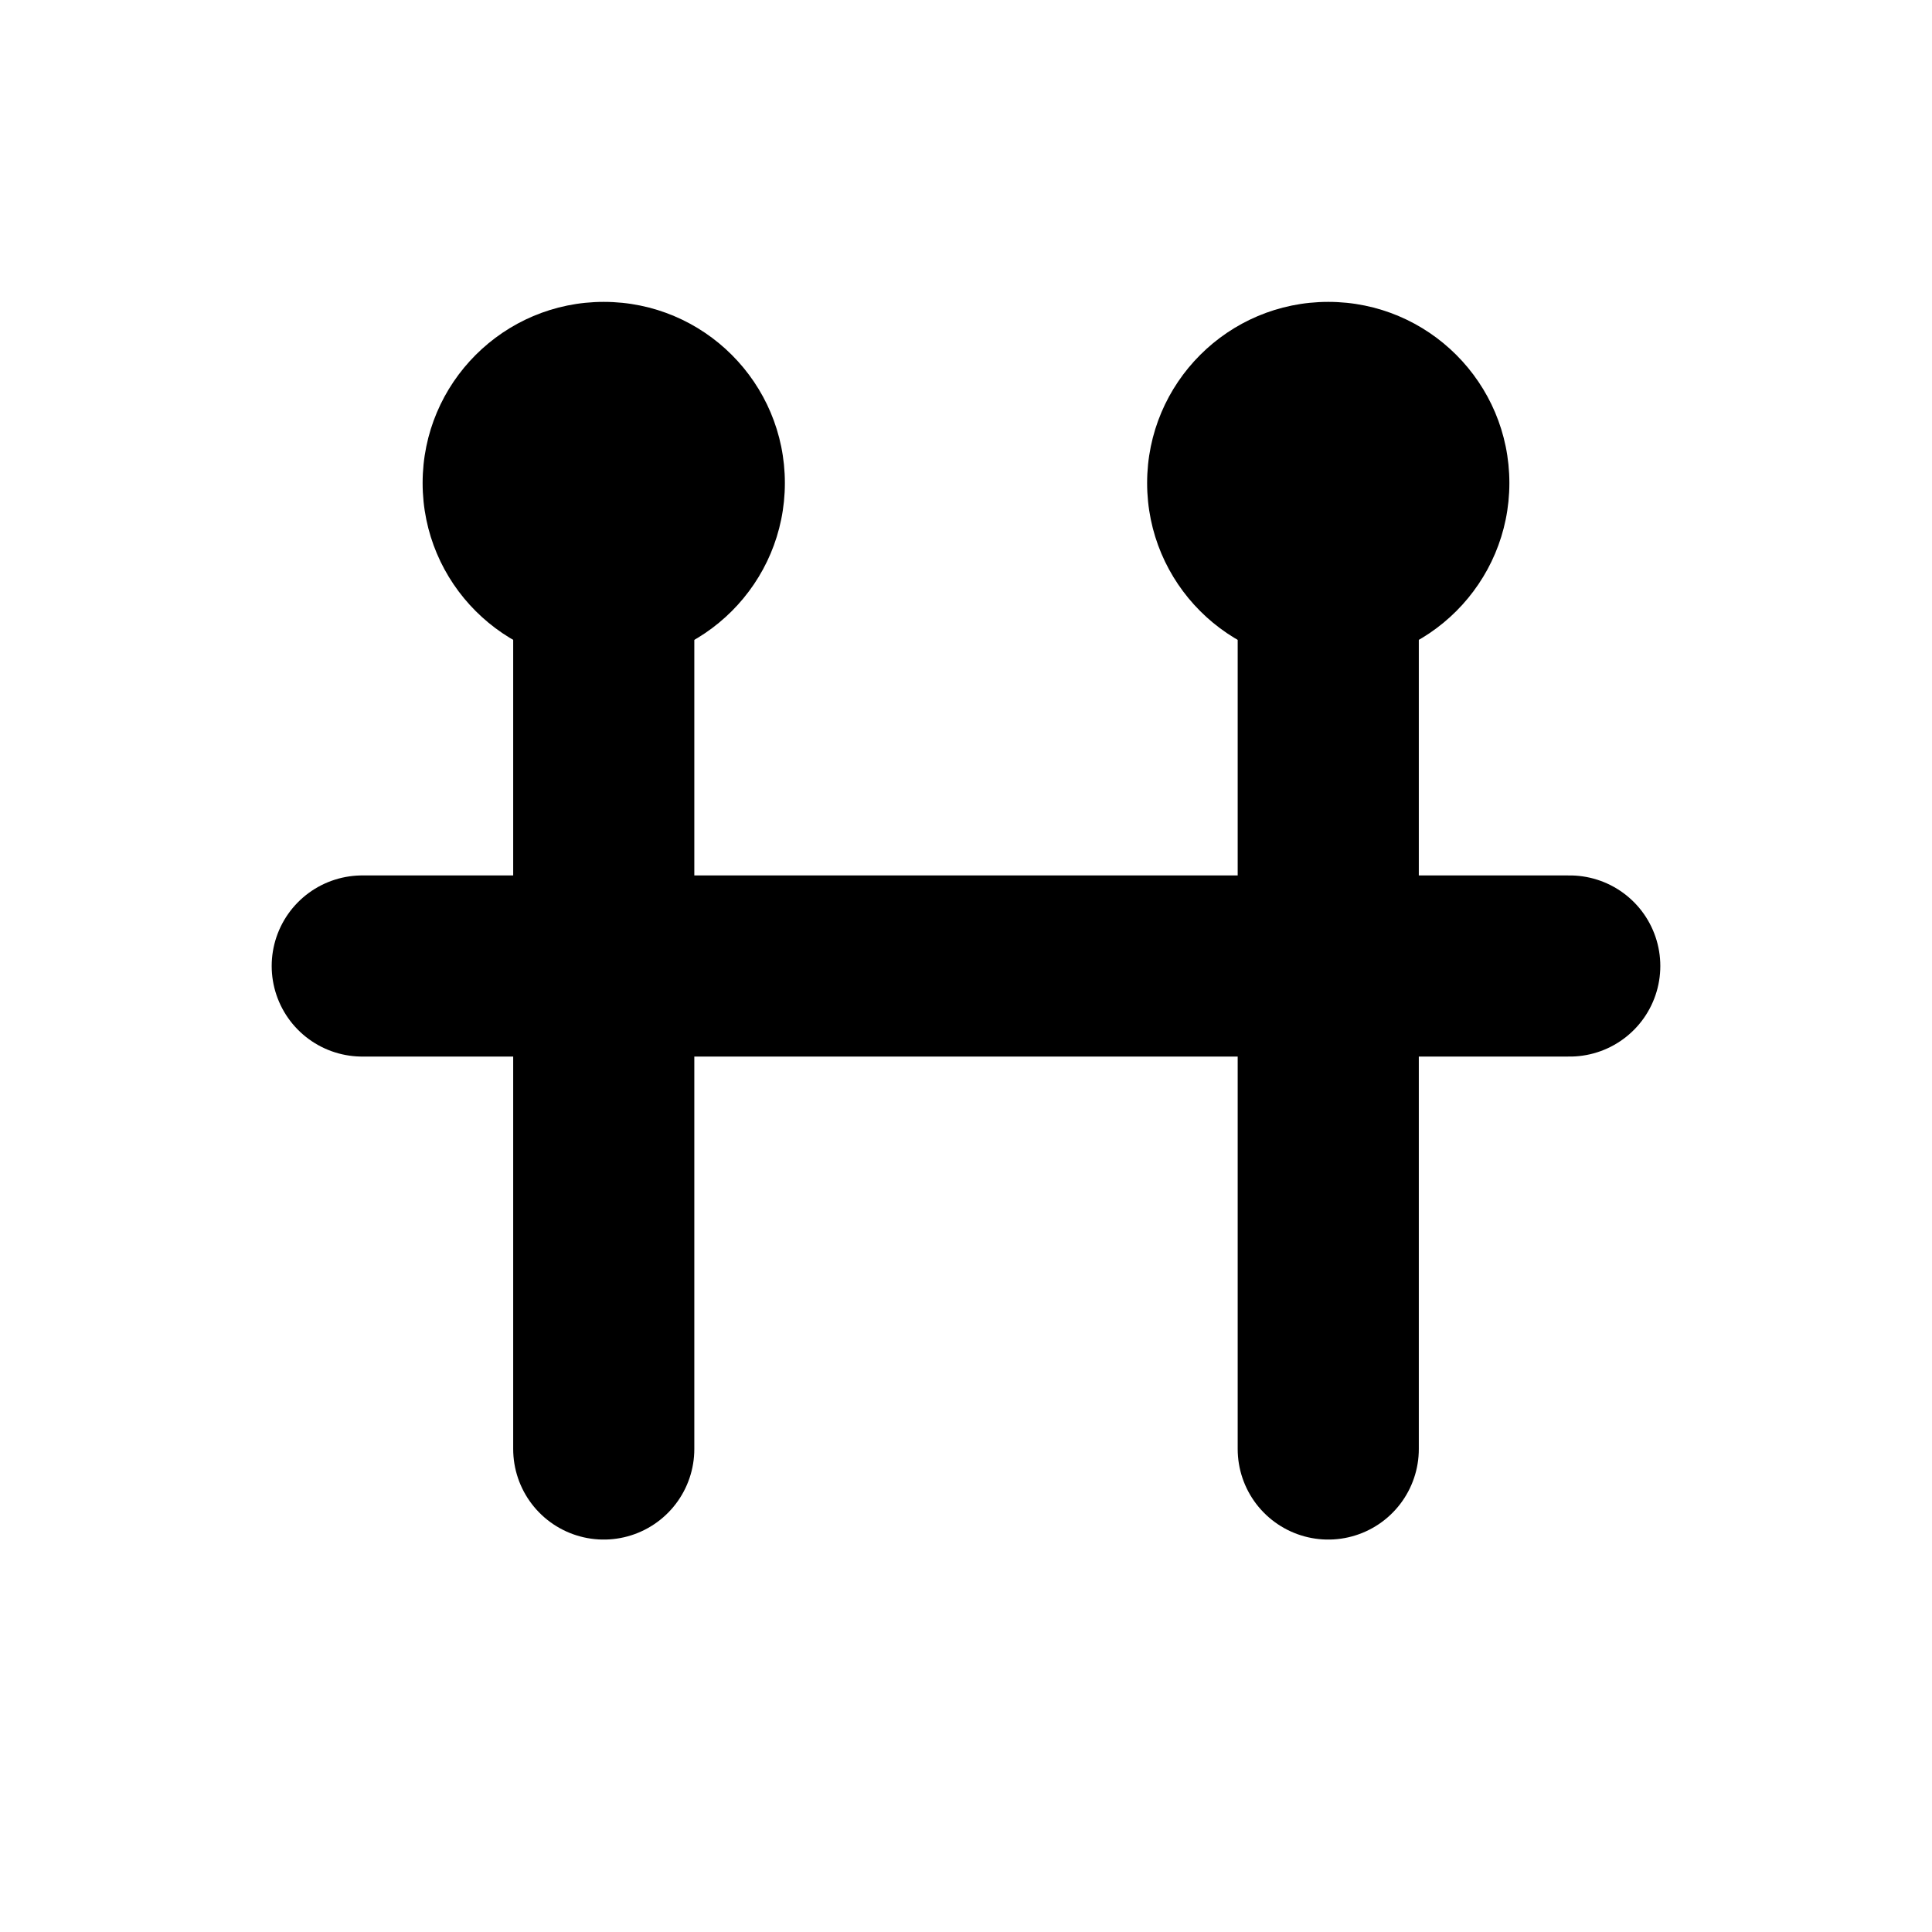
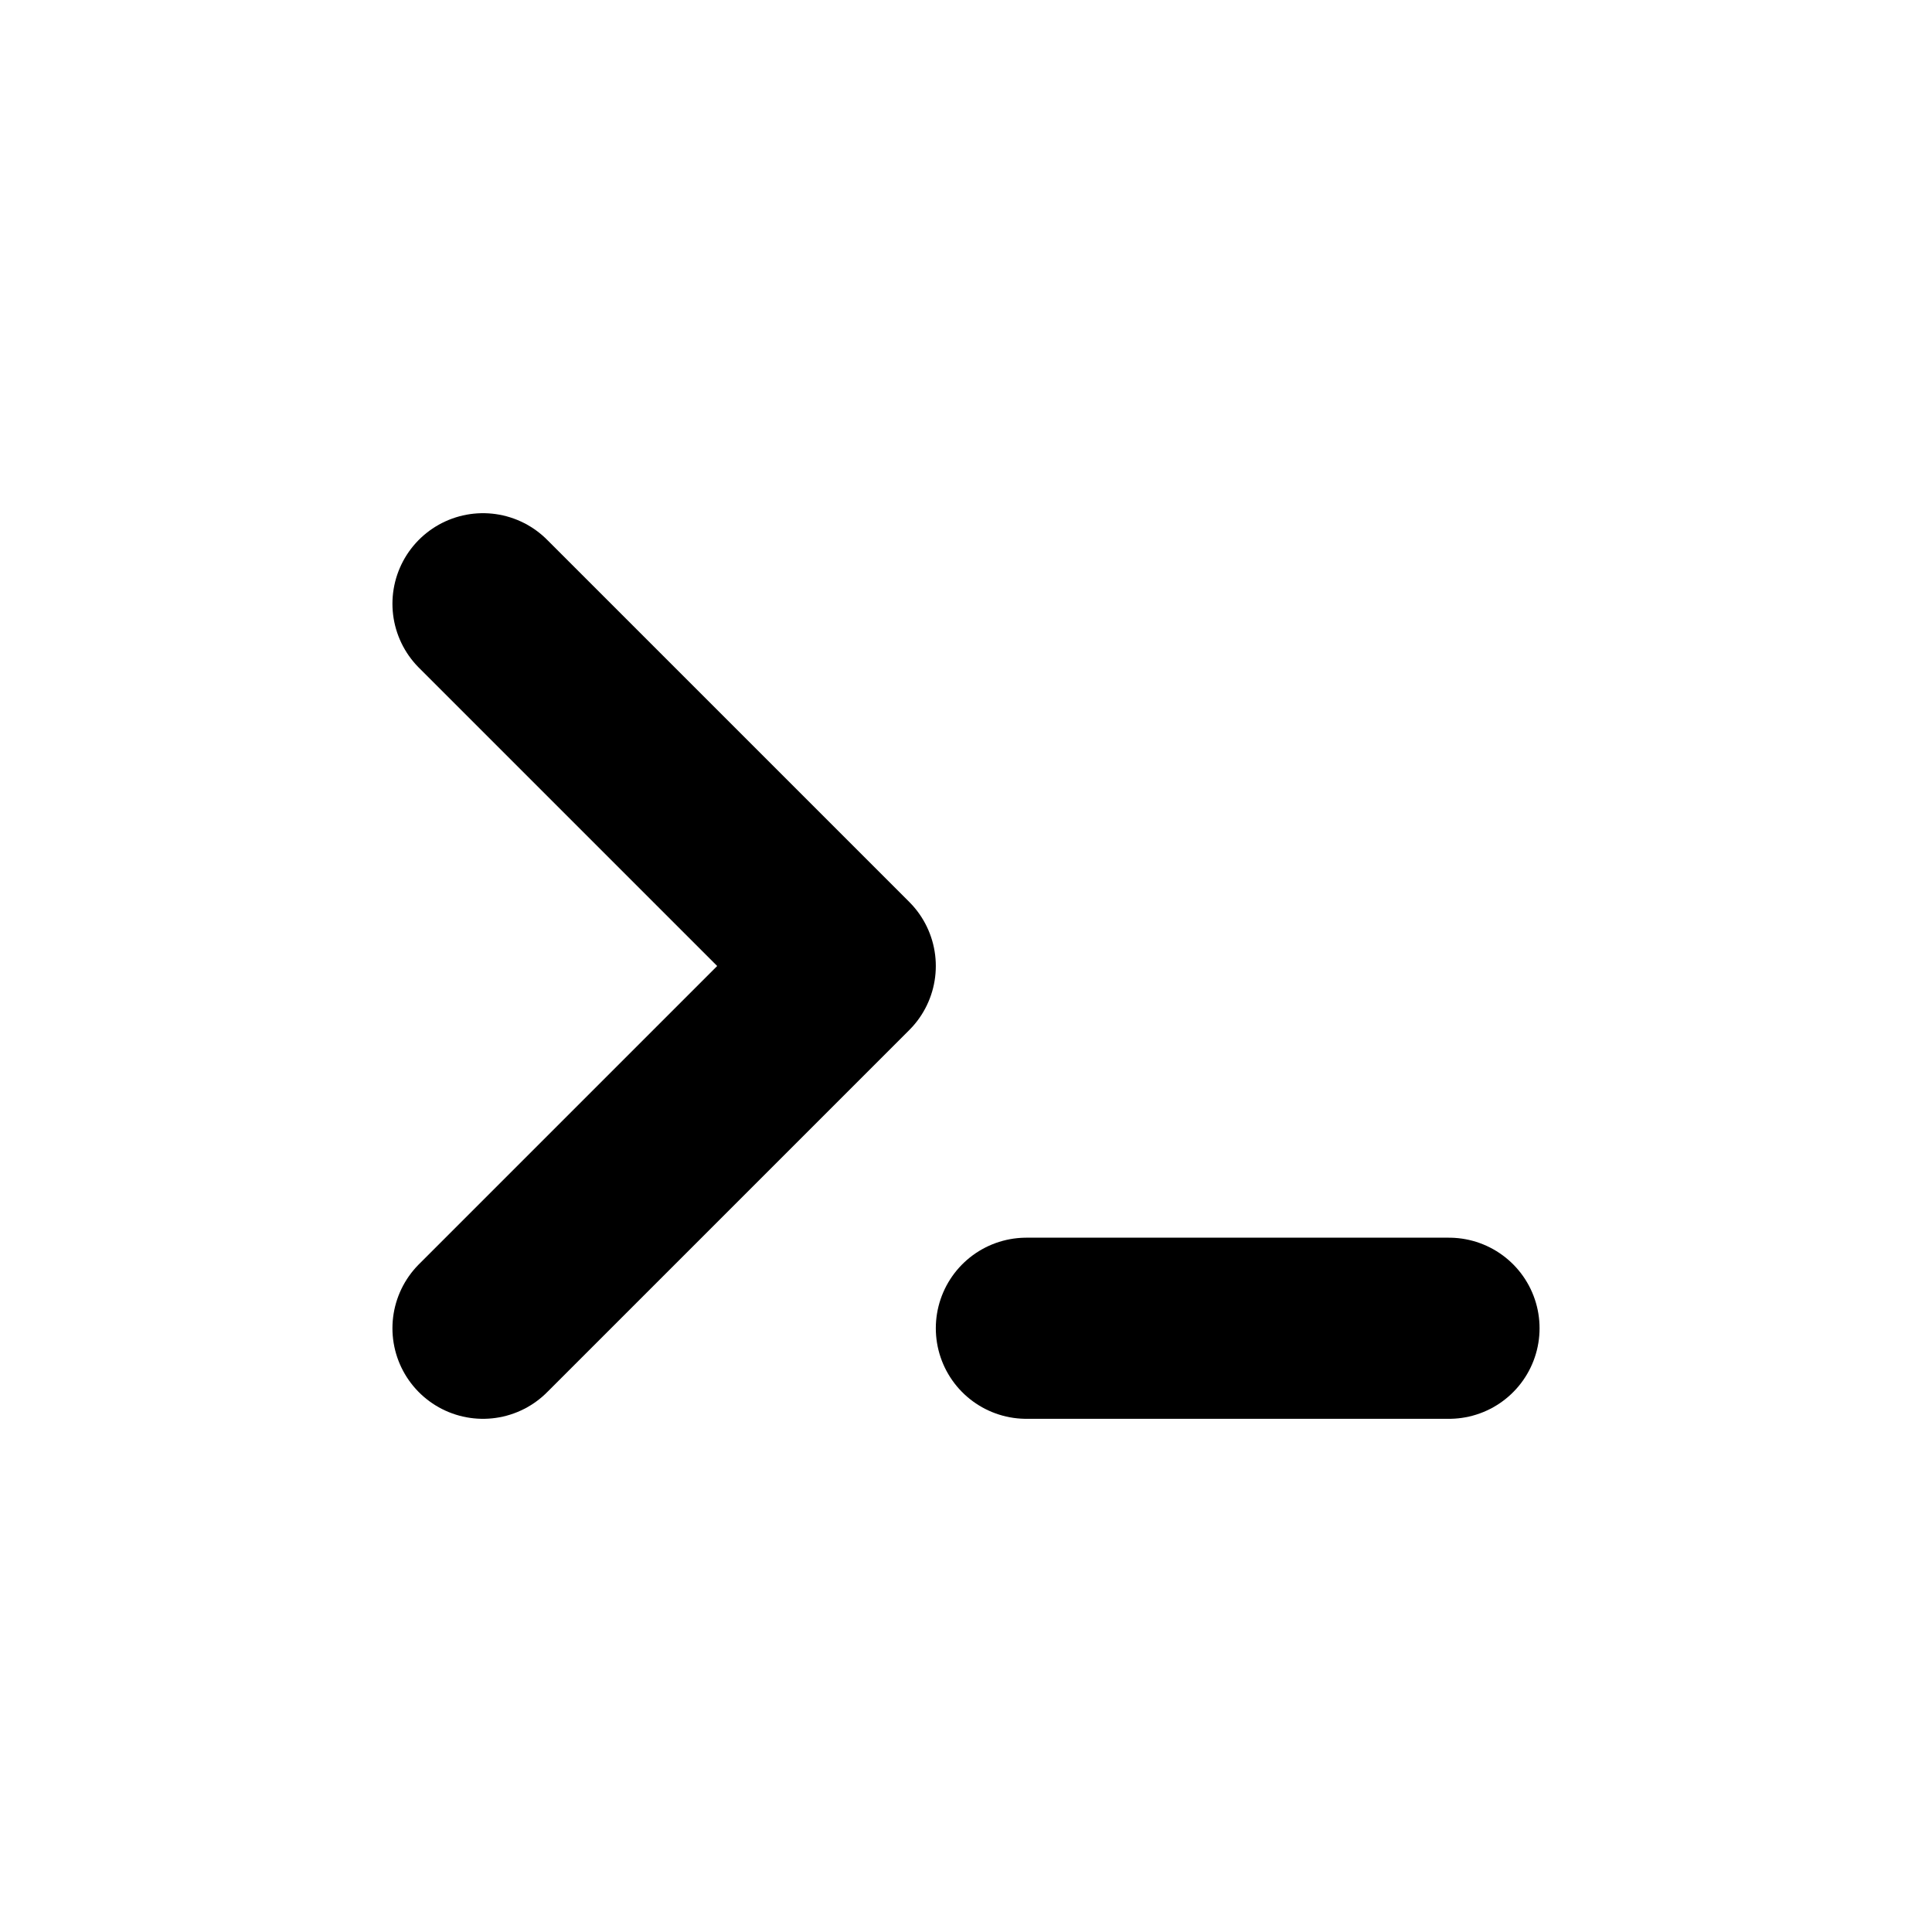
<svg xmlns="http://www.w3.org/2000/svg" viewBox="0 0 16 16" fill="none">
-   <path d="M3 8h10M5 4v8M11 4v8" stroke="currentColor" stroke-width="1.5" stroke-linecap="round" />
-   <circle cx="5" cy="4" r="1.5" fill="currentColor" />
-   <circle cx="11" cy="4" r="1.5" fill="currentColor" />
+   <path d="M4 5L7 8L4 11" stroke="currentColor" stroke-width="1.5" stroke-linecap="round" stroke-linejoin="round" />
+   <path d="M8.5 11H12" stroke="currentColor" stroke-width="1.5" stroke-linecap="round" />
</svg>
